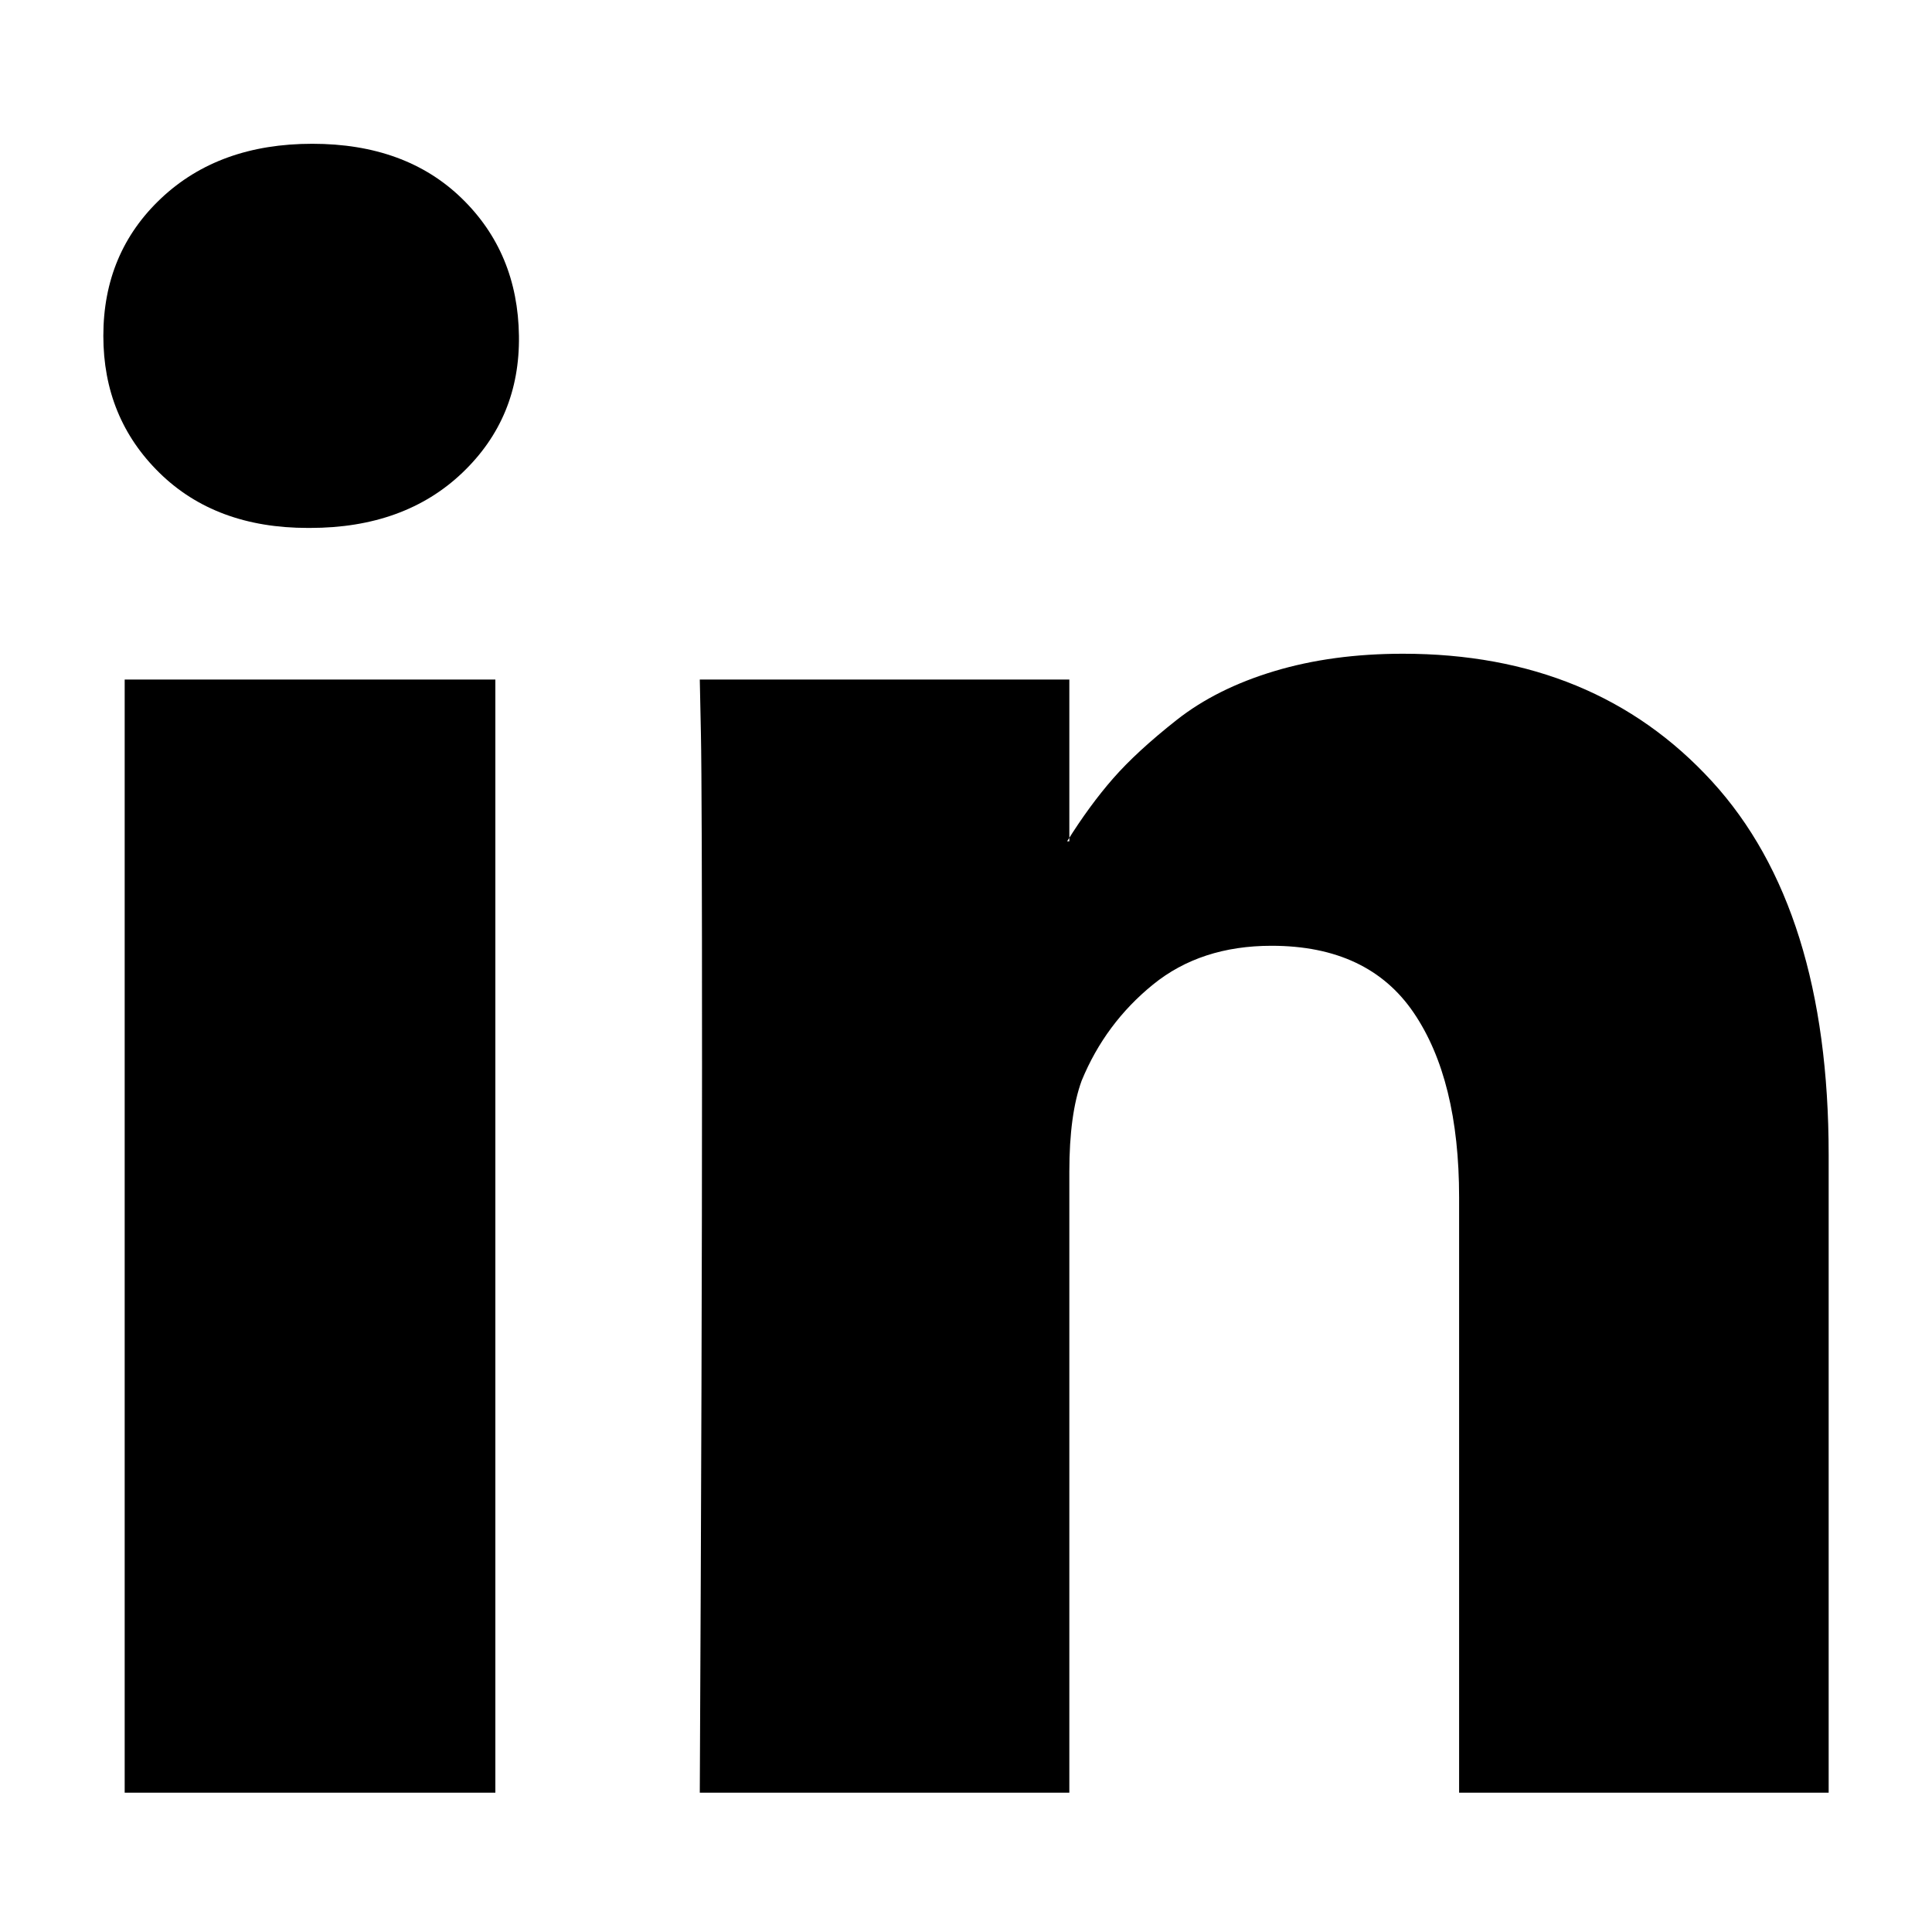
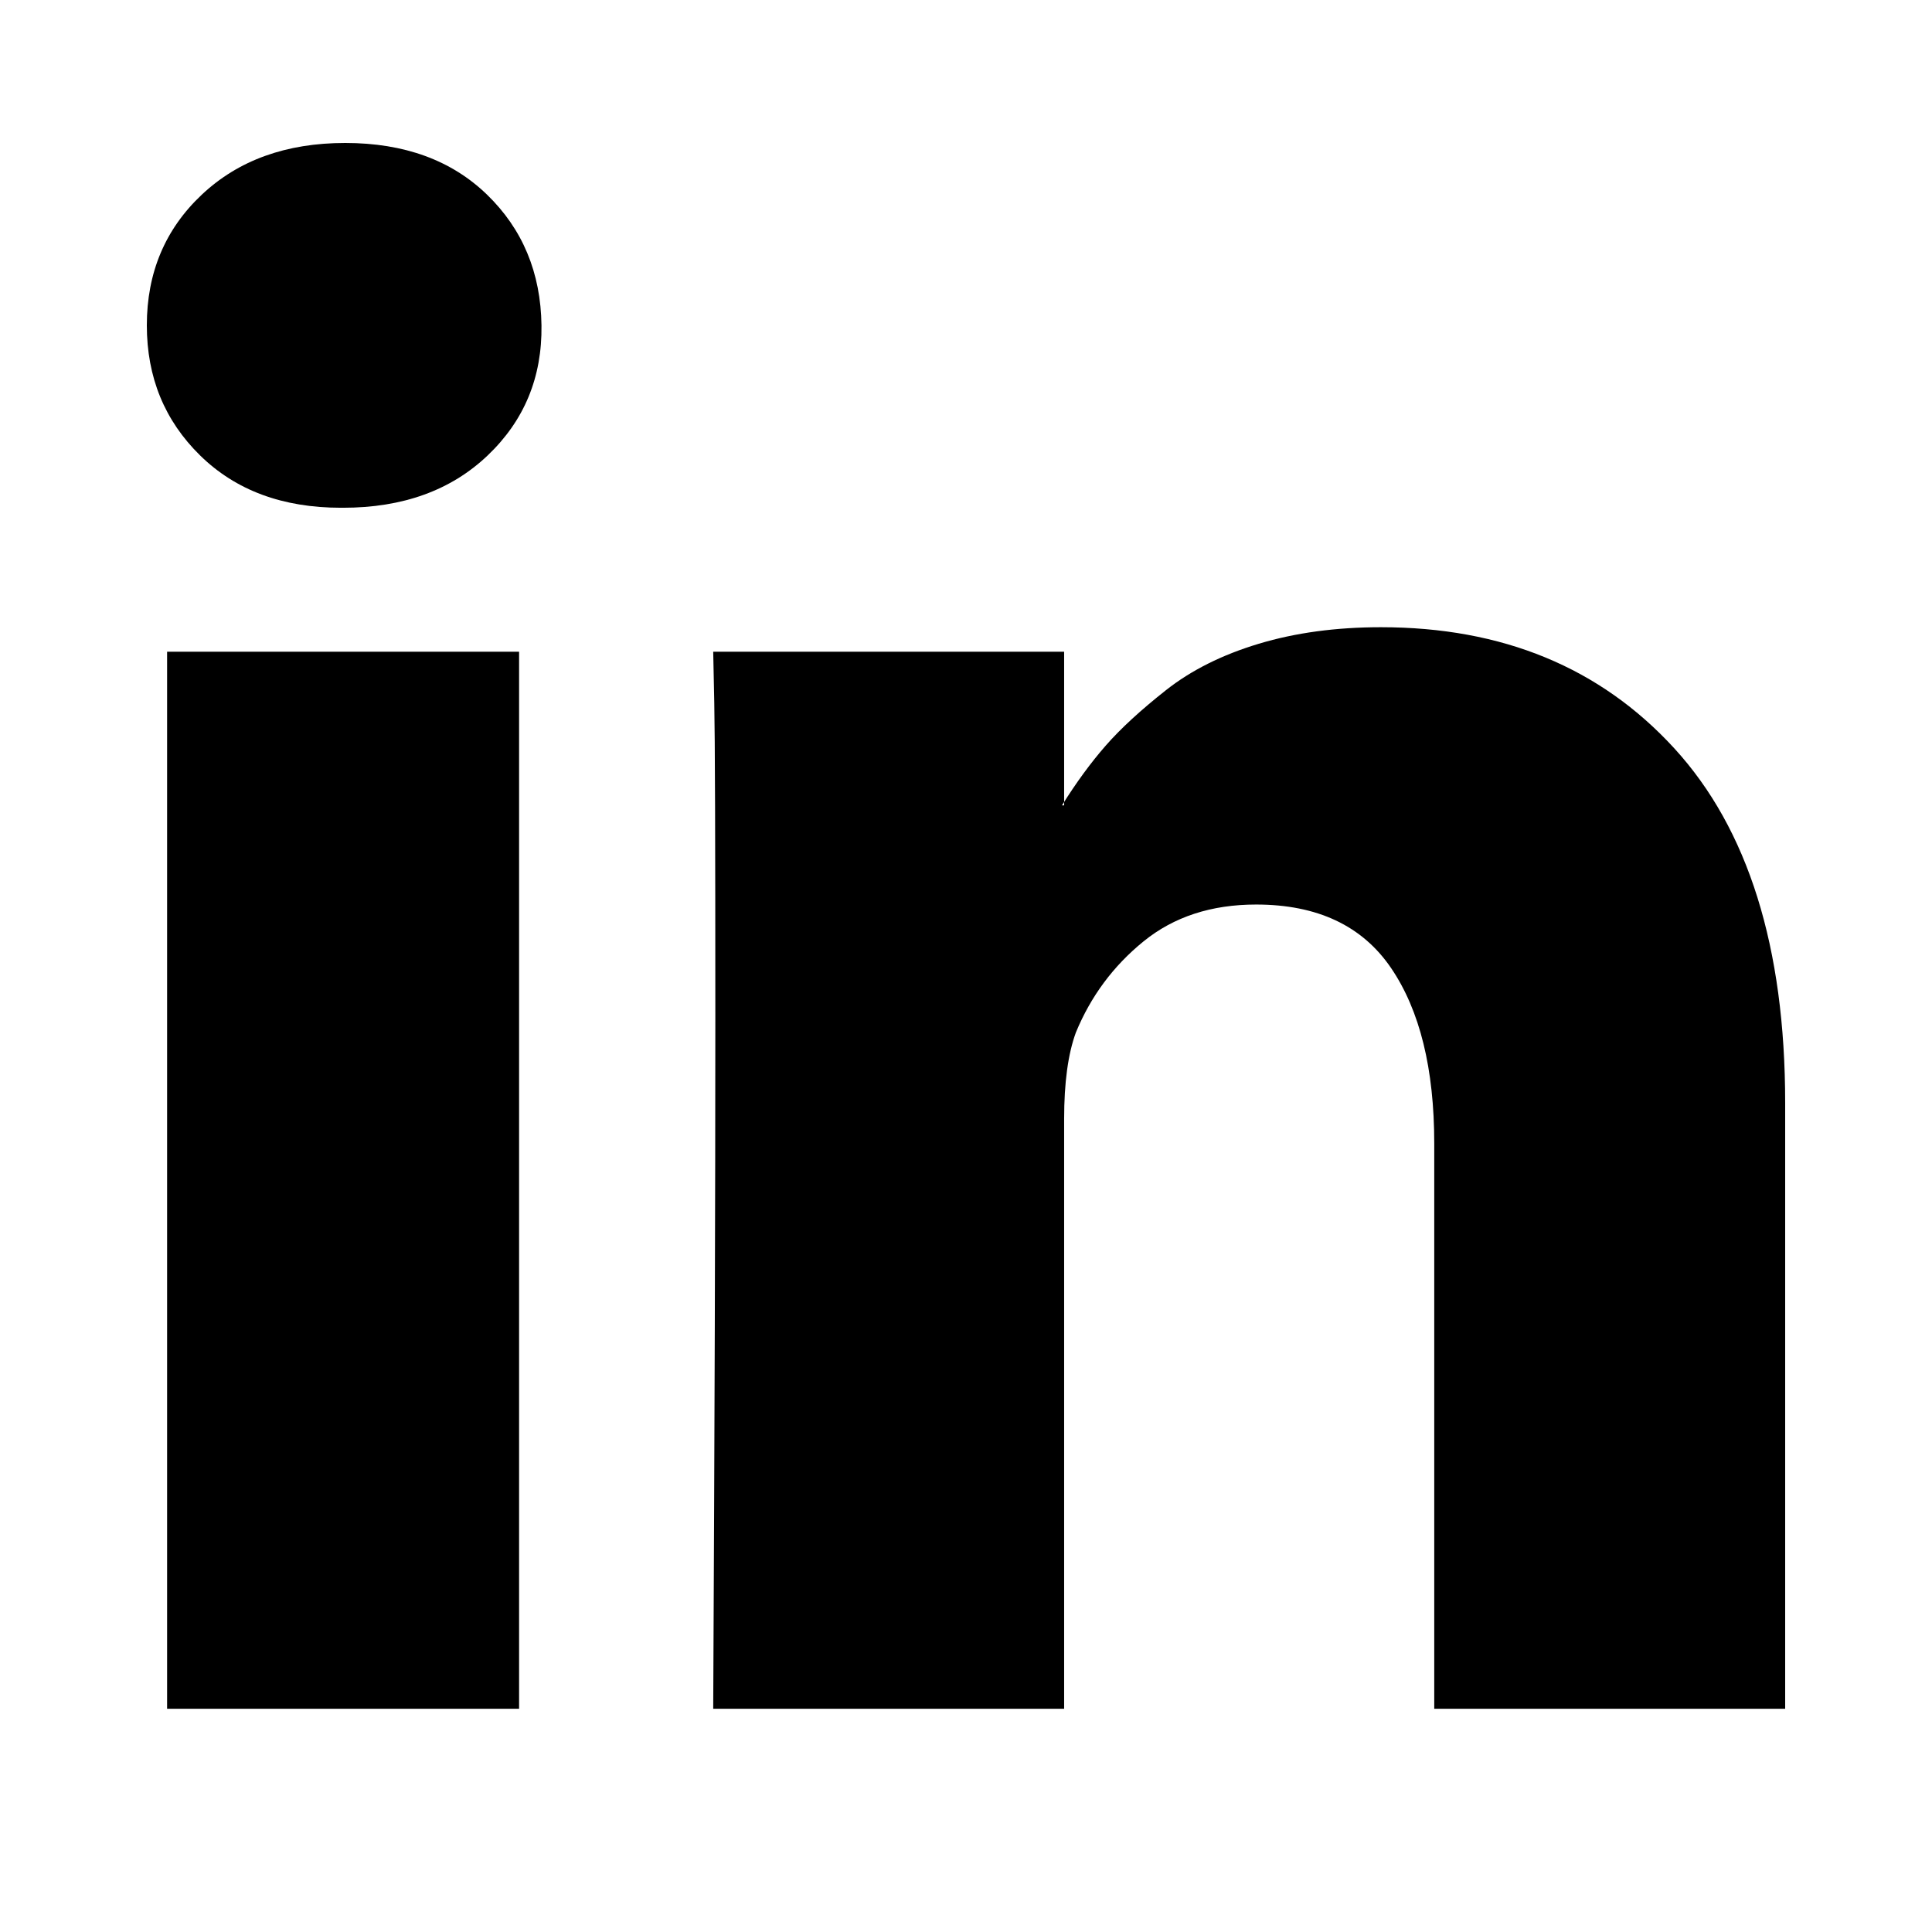
- <svg xmlns="http://www.w3.org/2000/svg" viewBox="0 0 430 430">
-   <path fill-rule="evenodd" d="M110.25 151.25V399h-82.5V151.25h82.5zm5.25-76.5c.167 12.167-4.042 22.333-12.625 30.5C94.292 113.417 83 117.5 69 117.5h-.5c-13.667 0-24.667-4.083-33-12.25C27.167 97.083 23 86.917 23 74.75c0-12.333 4.292-22.542 12.875-30.625C44.458 36.042 55.667 32 69.5 32c13.833 0 24.917 4.042 33.25 12.125 8.333 8.083 12.583 18.292 12.75 30.625zM407 257v142h-82.25V266.5c0-17.5-3.375-31.208-10.125-41.125-6.75-9.917-17.292-14.875-31.625-14.875-10.5 0-19.292 2.875-26.375 8.625-7.083 5.75-12.375 12.875-15.875 21.375-1.833 5-2.75 11.75-2.75 20.25V399h-82.25c.333-66.5.5-120.417.5-161.75s-.083-66-.25-74l-.25-12H238v36h-.5c3.333-5.333 6.75-10 10.25-14s8.208-8.333 14.125-13 13.167-8.292 21.75-10.875 18.125-3.875 28.625-3.875c28.5 0 51.417 9.458 68.75 28.375S407 220.5 407 257z" />
+ <svg xmlns="http://www.w3.org/2000/svg" width="500px" height="500px" viewBox="0 0 500 500" version="1.1">
+   <defs />
+   <g id="Page-1" stroke="none" stroke-width="1" fill="none" fill-rule="evenodd">
+     <g id="Artboard" fill="#000000">
+       <g id="linkedin" transform="translate(38, 37)">
+         <g id="Shape">
+           <path d="M96.339,131.672 L96.339,405.229 L5.245,405.229 L5.245,131.672 L96.339,131.672 L96.339,131.672 Z M102.135,47.203 C102.32,60.638 97.672,71.862 88.195,80.88 C78.718,89.898 66.25,94.406 50.792,94.406 L50.24,94.406 C35.149,94.406 23.003,89.898 13.802,80.88 C4.601,71.862 0,60.638 0,47.203 C0,33.585 4.739,22.313 14.216,13.388 C23.693,4.463 36.07,0 51.344,0 C66.618,0 78.856,4.463 88.057,13.388 C97.258,22.313 101.951,33.585 102.135,47.203 L102.135,47.203 Z M424,248.438 L424,405.229 L333.182,405.229 L333.182,258.927 C333.182,239.604 329.456,224.468 322.003,213.518 C314.549,202.568 302.909,197.094 287.083,197.094 C275.49,197.094 265.782,200.268 257.961,206.617 C250.14,212.966 244.297,220.833 240.432,230.219 C238.408,235.74 237.396,243.193 237.396,252.578 L237.396,405.229 L146.578,405.229 C146.946,331.802 147.13,272.269 147.13,226.63 C147.13,180.992 147.039,153.755 146.854,144.922 L146.578,131.672 L237.396,131.672 L237.396,171.422 L236.844,171.422 C240.524,165.533 244.297,160.38 248.161,155.964 C252.026,151.547 257.224,146.763 263.758,141.609 C270.291,136.456 278.296,132.454 287.773,129.602 C297.25,126.749 307.786,125.323 319.38,125.323 C350.849,125.323 376.153,135.766 395.292,156.654 C414.43,177.541 424,208.135 424,248.438 L424,248.438 Z" />
+         </g>
+       </g>
+     </g>
+   </g>
</svg>
